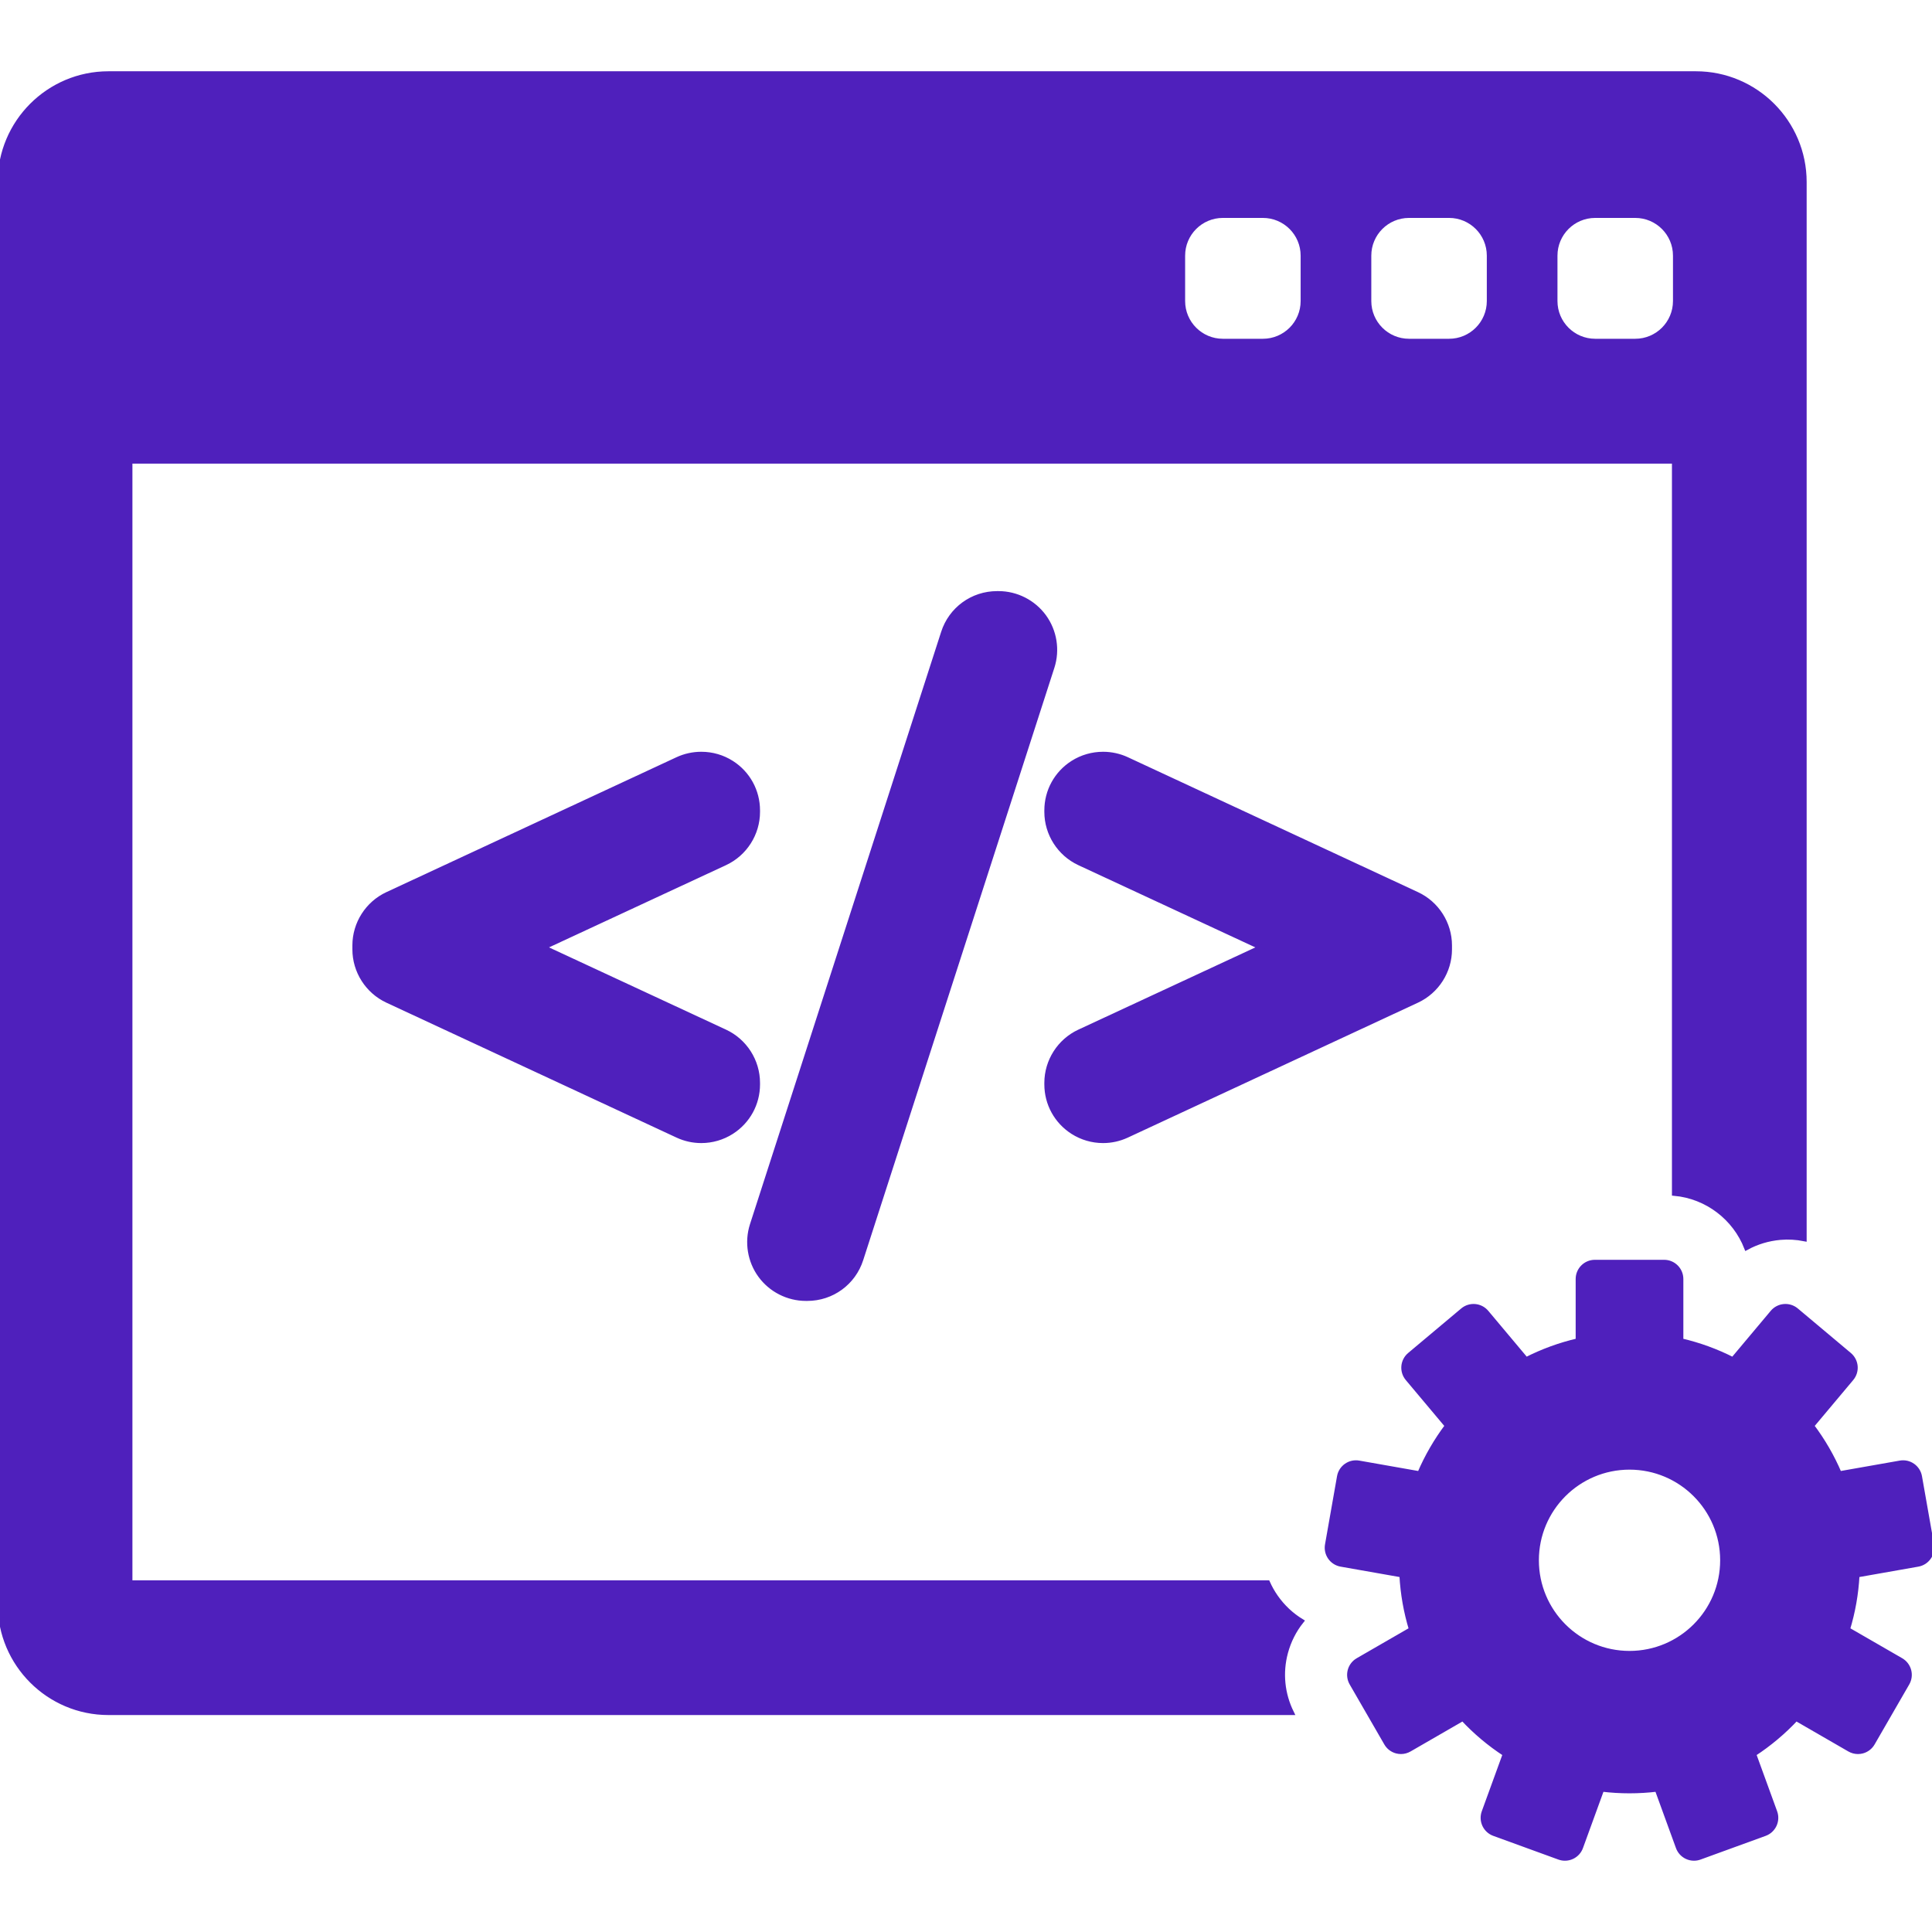
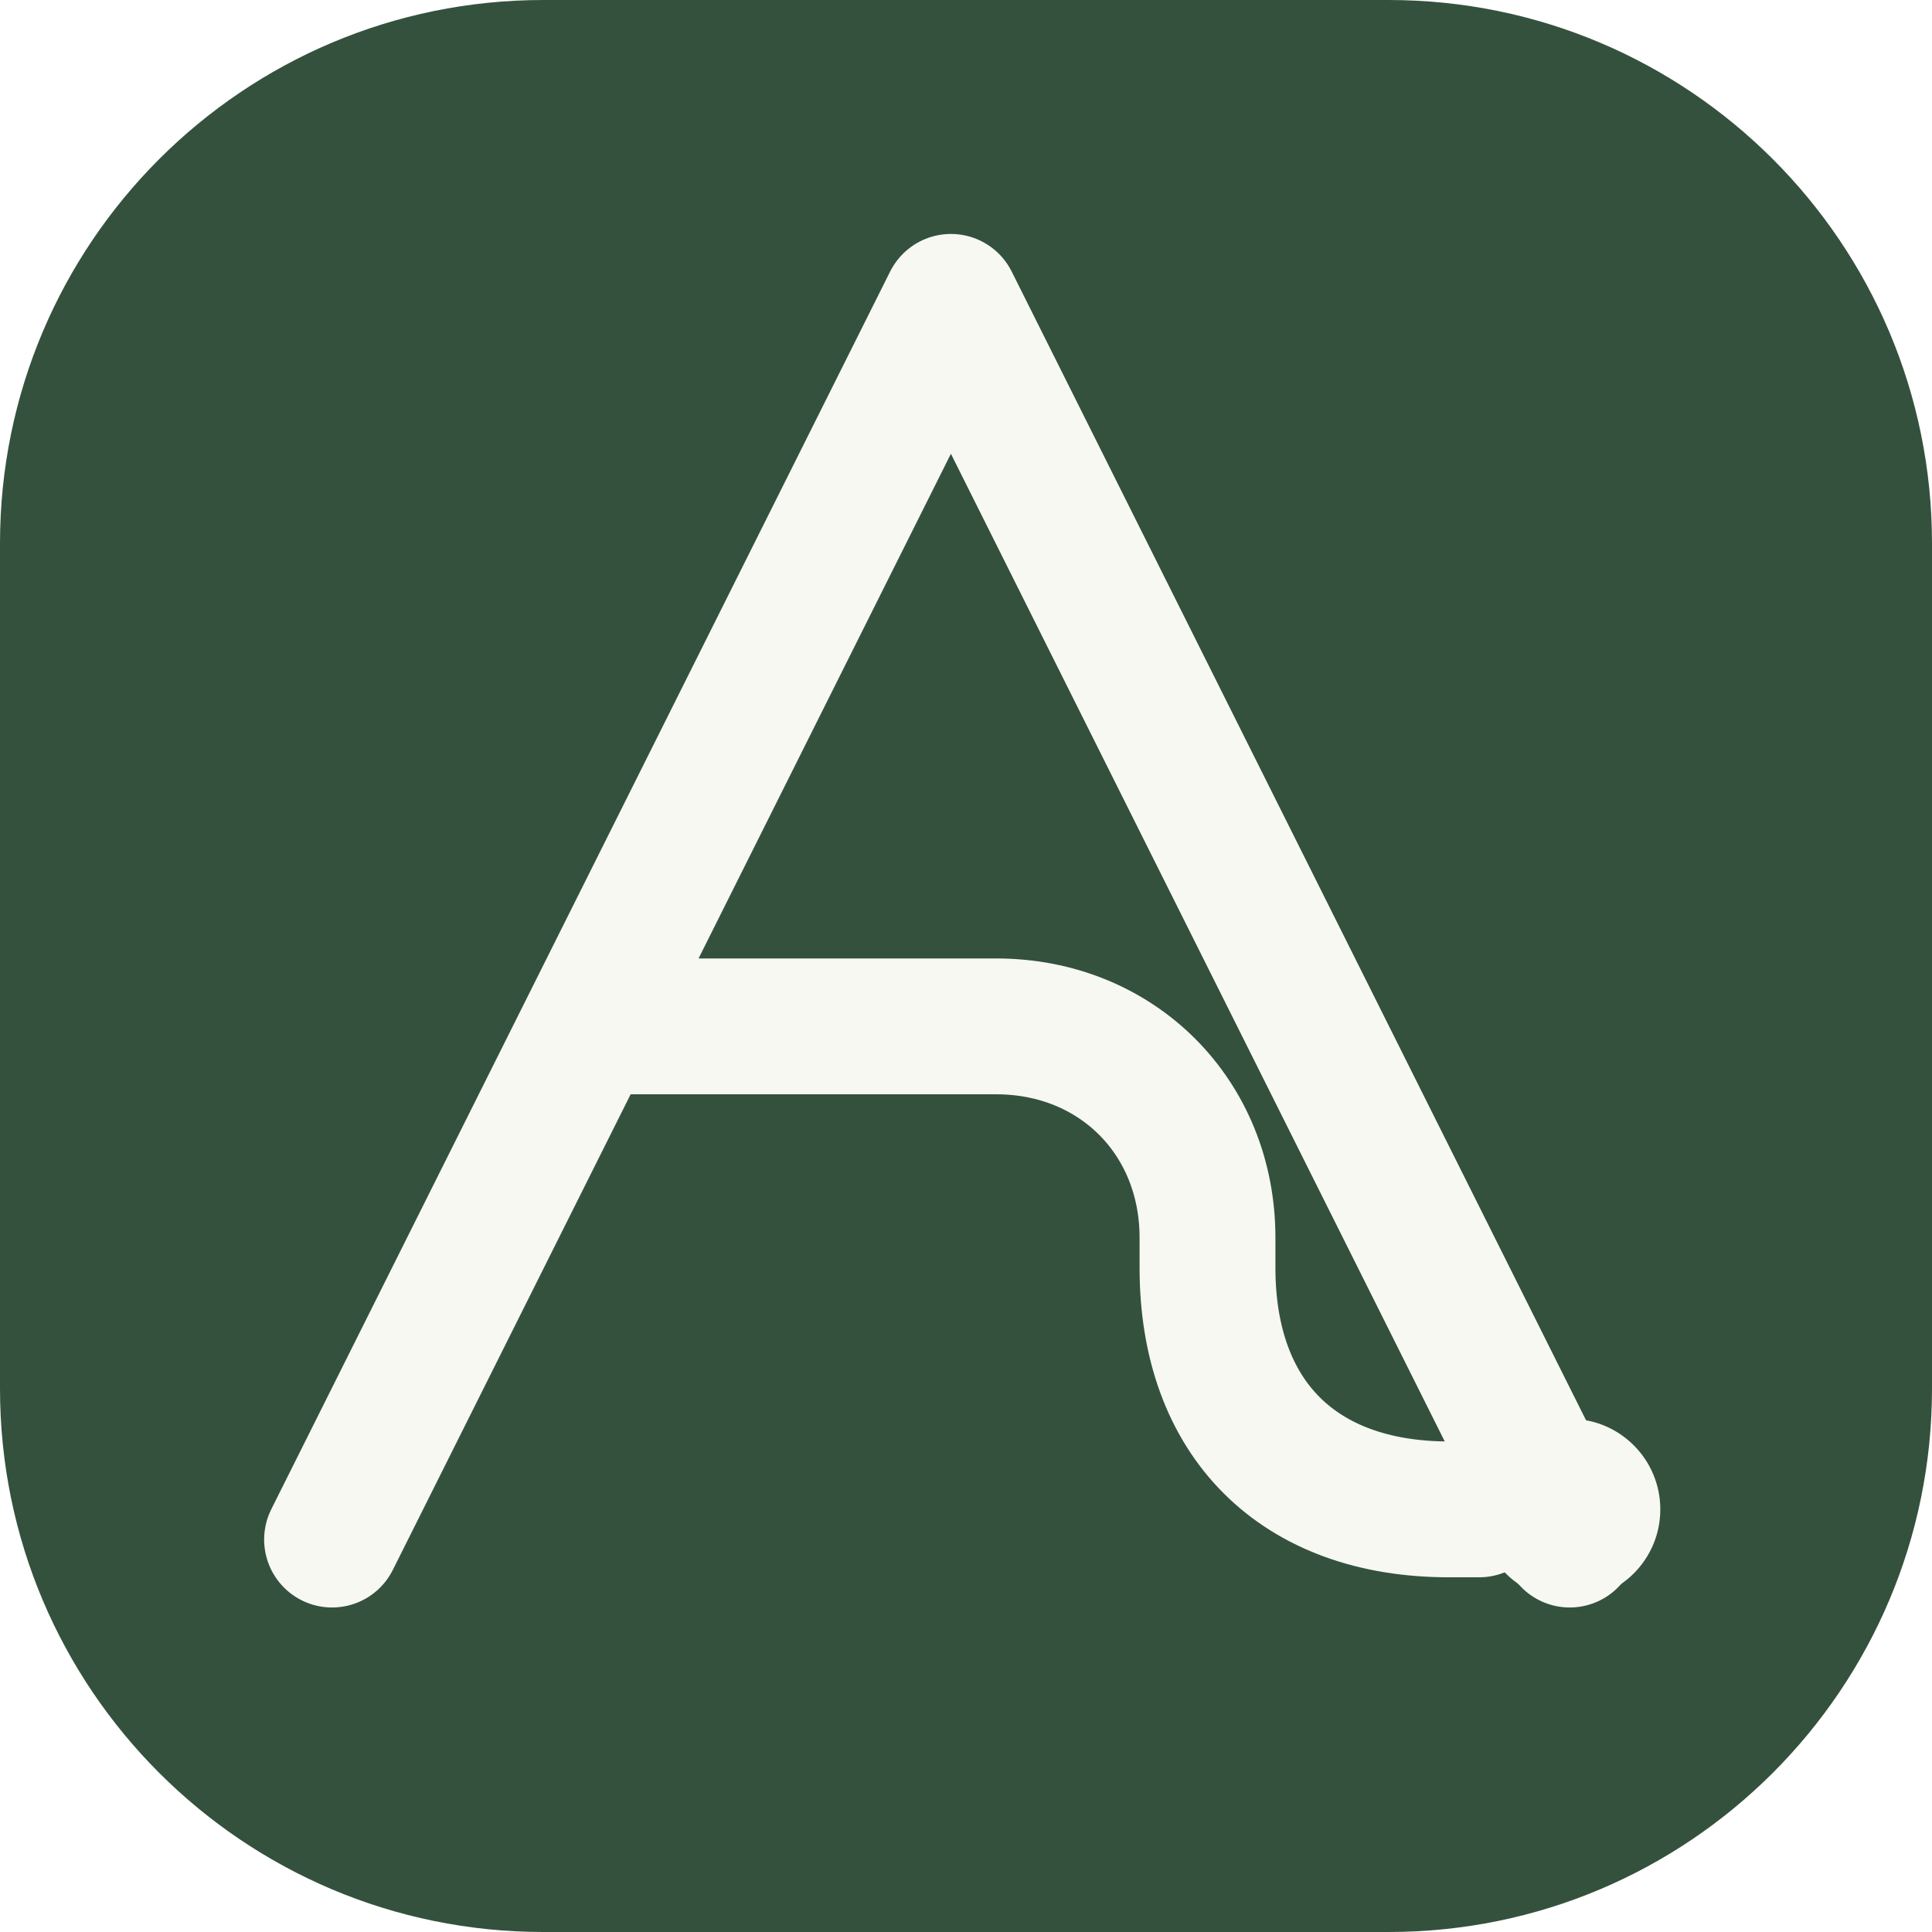
- <svg xmlns="http://www.w3.org/2000/svg" fill="#4f20bc" version="1.1" id="Capa_1" width="800px" height="800px" viewBox="0 0 419.931 419.931" xml:space="preserve" stroke="#4f20bc">
-   <g id="SVGRepo_bgCarrier" stroke-width="0" />
-   <g id="SVGRepo_tracerCarrier" stroke-linecap="round" stroke-linejoin="round" />
-   <g id="SVGRepo_iconCarrier">
-     <g>
-       <g>
-         <g>
-           <path d="M282.895,352.367c-2.176-1.324-4.072-3.099-5.579-5.25c-0.696-0.992-1.284-2.041-1.771-3.125H28.282V100.276h335.624 v159.138c7.165,0.647,13.177,5.353,15.701,11.797c2.235-1.225,4.726-1.982,7.344-2.213c1.771-0.154,3.53-0.044,5.236,0.293 V39.561c0-12.996-10.571-23.569-23.566-23.569H23.568C10.573,15.992,0,26.565,0,39.561v309.146 c0,12.996,10.573,23.568,23.568,23.568h257.179c-2.007-4.064-2.483-8.652-1.302-13.066 C280.126,356.67,281.304,354.354,282.895,352.367z M338.025,55.569c0-4.806,3.896-8.703,8.702-8.703h8.702 c4.807,0,8.702,3.896,8.702,8.703v9.863c0,4.806-3.896,8.702-8.702,8.702h-8.702c-4.807,0-8.702-3.896-8.702-8.702V55.569z M297.56,55.569c0-4.806,3.896-8.703,8.702-8.703h8.703c4.807,0,8.702,3.896,8.702,8.703v9.863c0,4.806-3.896,8.702-8.702,8.702 h-8.703c-4.806,0-8.702-3.896-8.702-8.702V55.569z M257.094,55.569c0-4.806,3.897-8.703,8.702-8.703h8.702 c4.807,0,8.703,3.896,8.703,8.703v9.863c0,4.806-3.896,8.702-8.703,8.702h-8.702c-4.805,0-8.702-3.896-8.702-8.702V55.569z" />
-           <path d="M419.875,335.77l-2.615-14.83c-0.353-1.997-2.256-3.331-4.255-2.979l-13.188,2.324c-1.583-3.715-3.605-7.195-6.005-10.38 l8.614-10.268c0.626-0.744,0.931-1.709,0.847-2.68c-0.086-0.971-0.554-1.867-1.3-2.494l-11.534-9.68 c-0.746-0.626-1.713-0.93-2.683-0.845c-0.971,0.085-1.867,0.552-2.493,1.298l-8.606,10.26c-3.533-1.8-7.312-3.188-11.271-4.104 v-13.392c0-2.028-1.645-3.674-3.673-3.674h-15.06c-2.027,0-3.673,1.646-3.673,3.674v13.392 c-3.961,0.915-7.736,2.304-11.271,4.104l-8.608-10.259c-1.304-1.554-3.62-1.756-5.175-0.453l-11.535,9.679 c-0.746,0.627-1.213,1.523-1.299,2.494c-0.084,0.971,0.22,1.937,0.846,2.683l8.615,10.266c-2.396,3.184-4.422,6.666-6.005,10.38 l-13.188-2.325c-1.994-0.351-3.901,0.982-4.255,2.979l-2.614,14.83c-0.169,0.959,0.05,1.945,0.607,2.744 c0.561,0.799,1.41,1.342,2.37,1.511l13.198,2.326c0.215,4.089,0.927,8.045,2.073,11.812l-11.6,6.695 c-0.844,0.485-1.459,1.289-1.712,2.229c-0.252,0.941-0.119,1.943,0.367,2.787l7.529,13.041c0.485,0.844,1.289,1.459,2.229,1.711 c0.313,0.084,0.632,0.125,0.951,0.125c0.639,0,1.272-0.166,1.836-0.492l11.609-6.703c2.73,2.925,5.812,5.517,9.18,7.709 l-4.584,12.593c-0.332,0.916-0.289,1.926,0.123,2.809s1.157,1.566,2.072,1.898l14.148,5.149c0.406,0.148,0.832,0.224,1.257,0.224 c0.53,0,1.063-0.115,1.554-0.345c0.883-0.411,1.564-1.157,1.897-2.073l4.583-12.593c1.965,0.238,3.965,0.361,5.994,0.361 s4.029-0.125,5.994-0.361l4.584,12.593c0.332,0.916,1.016,1.662,1.897,2.073c0.49,0.229,1.021,0.345,1.554,0.345 c0.424,0,0.85-0.074,1.256-0.224l14.15-5.149c0.913-0.332,1.659-1.017,2.07-1.898c0.412-0.883,0.456-1.893,0.123-2.809 l-4.584-12.591c3.365-2.192,6.447-4.786,9.18-7.709l11.609,6.703c0.563,0.324,1.197,0.492,1.836,0.492 c0.318,0,0.64-0.043,0.951-0.125c0.941-0.252,1.743-0.869,2.229-1.711l7.529-13.043c0.486-0.842,0.619-1.846,0.367-2.787 c-0.253-0.938-0.868-1.742-1.712-2.229l-11.598-6.693c1.146-3.768,1.856-7.724,2.071-11.812l13.198-2.327 c0.96-0.169,1.812-0.712,2.37-1.511C419.825,337.715,420.044,336.729,419.875,335.77z M354.184,359.336 c-11.155,0-20.2-9.045-20.2-20.201s9.046-20.2,20.2-20.2c11.156,0,20.201,9.044,20.201,20.2S365.34,359.336,354.184,359.336z" />
-           <g>
-             <path d="M164.695,235.373c0-4.752-2.785-9.117-7.096-11.119l-39.455-18.332l39.456-18.334c4.31-2.004,7.095-6.368,7.095-11.118 v-0.319c0-4.21-2.119-8.075-5.665-10.334c-1.962-1.253-4.247-1.916-6.606-1.916c-1.778,0-3.563,0.391-5.16,1.133l-63.078,29.333 c-4.309,2.004-7.092,6.368-7.092,11.117v0.877c0,4.743,2.782,9.104,7.093,11.118l63.084,29.336 c1.631,0.755,3.368,1.138,5.162,1.138c2.338,0,4.616-0.664,6.597-1.924c3.548-2.268,5.666-6.13,5.666-10.335L164.695,235.373 L164.695,235.373z" />
-             <path d="M226.932,134.012c-2.301-3.15-6.002-5.03-9.901-5.03h-0.314c-5.354,0-10.048,3.425-11.679,8.516L163.478,266.27 c-1.183,3.718-0.517,7.813,1.781,10.962c2.301,3.148,6.002,5.029,9.901,5.029h0.315c5.352,0,10.043-3.426,11.672-8.516 l41.555-128.762C229.896,141.268,229.234,137.167,226.932,134.012z" />
-             <path d="M308.001,194.366l-63.079-29.333c-1.592-0.74-3.374-1.131-5.152-1.131c-2.358,0-4.644,0.661-6.605,1.912 c-3.552,2.263-5.671,6.127-5.671,10.337v0.319c0,4.746,2.783,9.111,7.097,11.123l39.454,18.33l-39.455,18.331 c-4.311,2.002-7.096,6.367-7.096,11.119v0.321c0,4.205,2.119,8.066,5.669,10.336c1.974,1.258,4.254,1.923,6.595,1.923 c1.792,0,3.527-0.383,5.169-1.141l63.082-29.336c4.307-2.009,7.088-6.371,7.088-11.114v-0.877 C315.094,200.735,312.311,196.371,308.001,194.366z" />
-           </g>
-         </g>
-       </g>
-     </g>
-   </g>
+ <svg xmlns="http://www.w3.org/2000/svg" viewBox="0 0 64 64">
+   <rect width="64" height="64" rx="18" fill="#34513d" />
+   <path d="M11 51 31.5 10 52 51M20 34h13c4 0 7 3 7 7v1c0 5 3 8 8 8h1" fill="none" stroke="#f7f8f2" stroke-linecap="round" stroke-linejoin="round" stroke-width="4.5" />
+   <circle cx="52" cy="50" r="3" fill="#f7f8f2" />
</svg>
